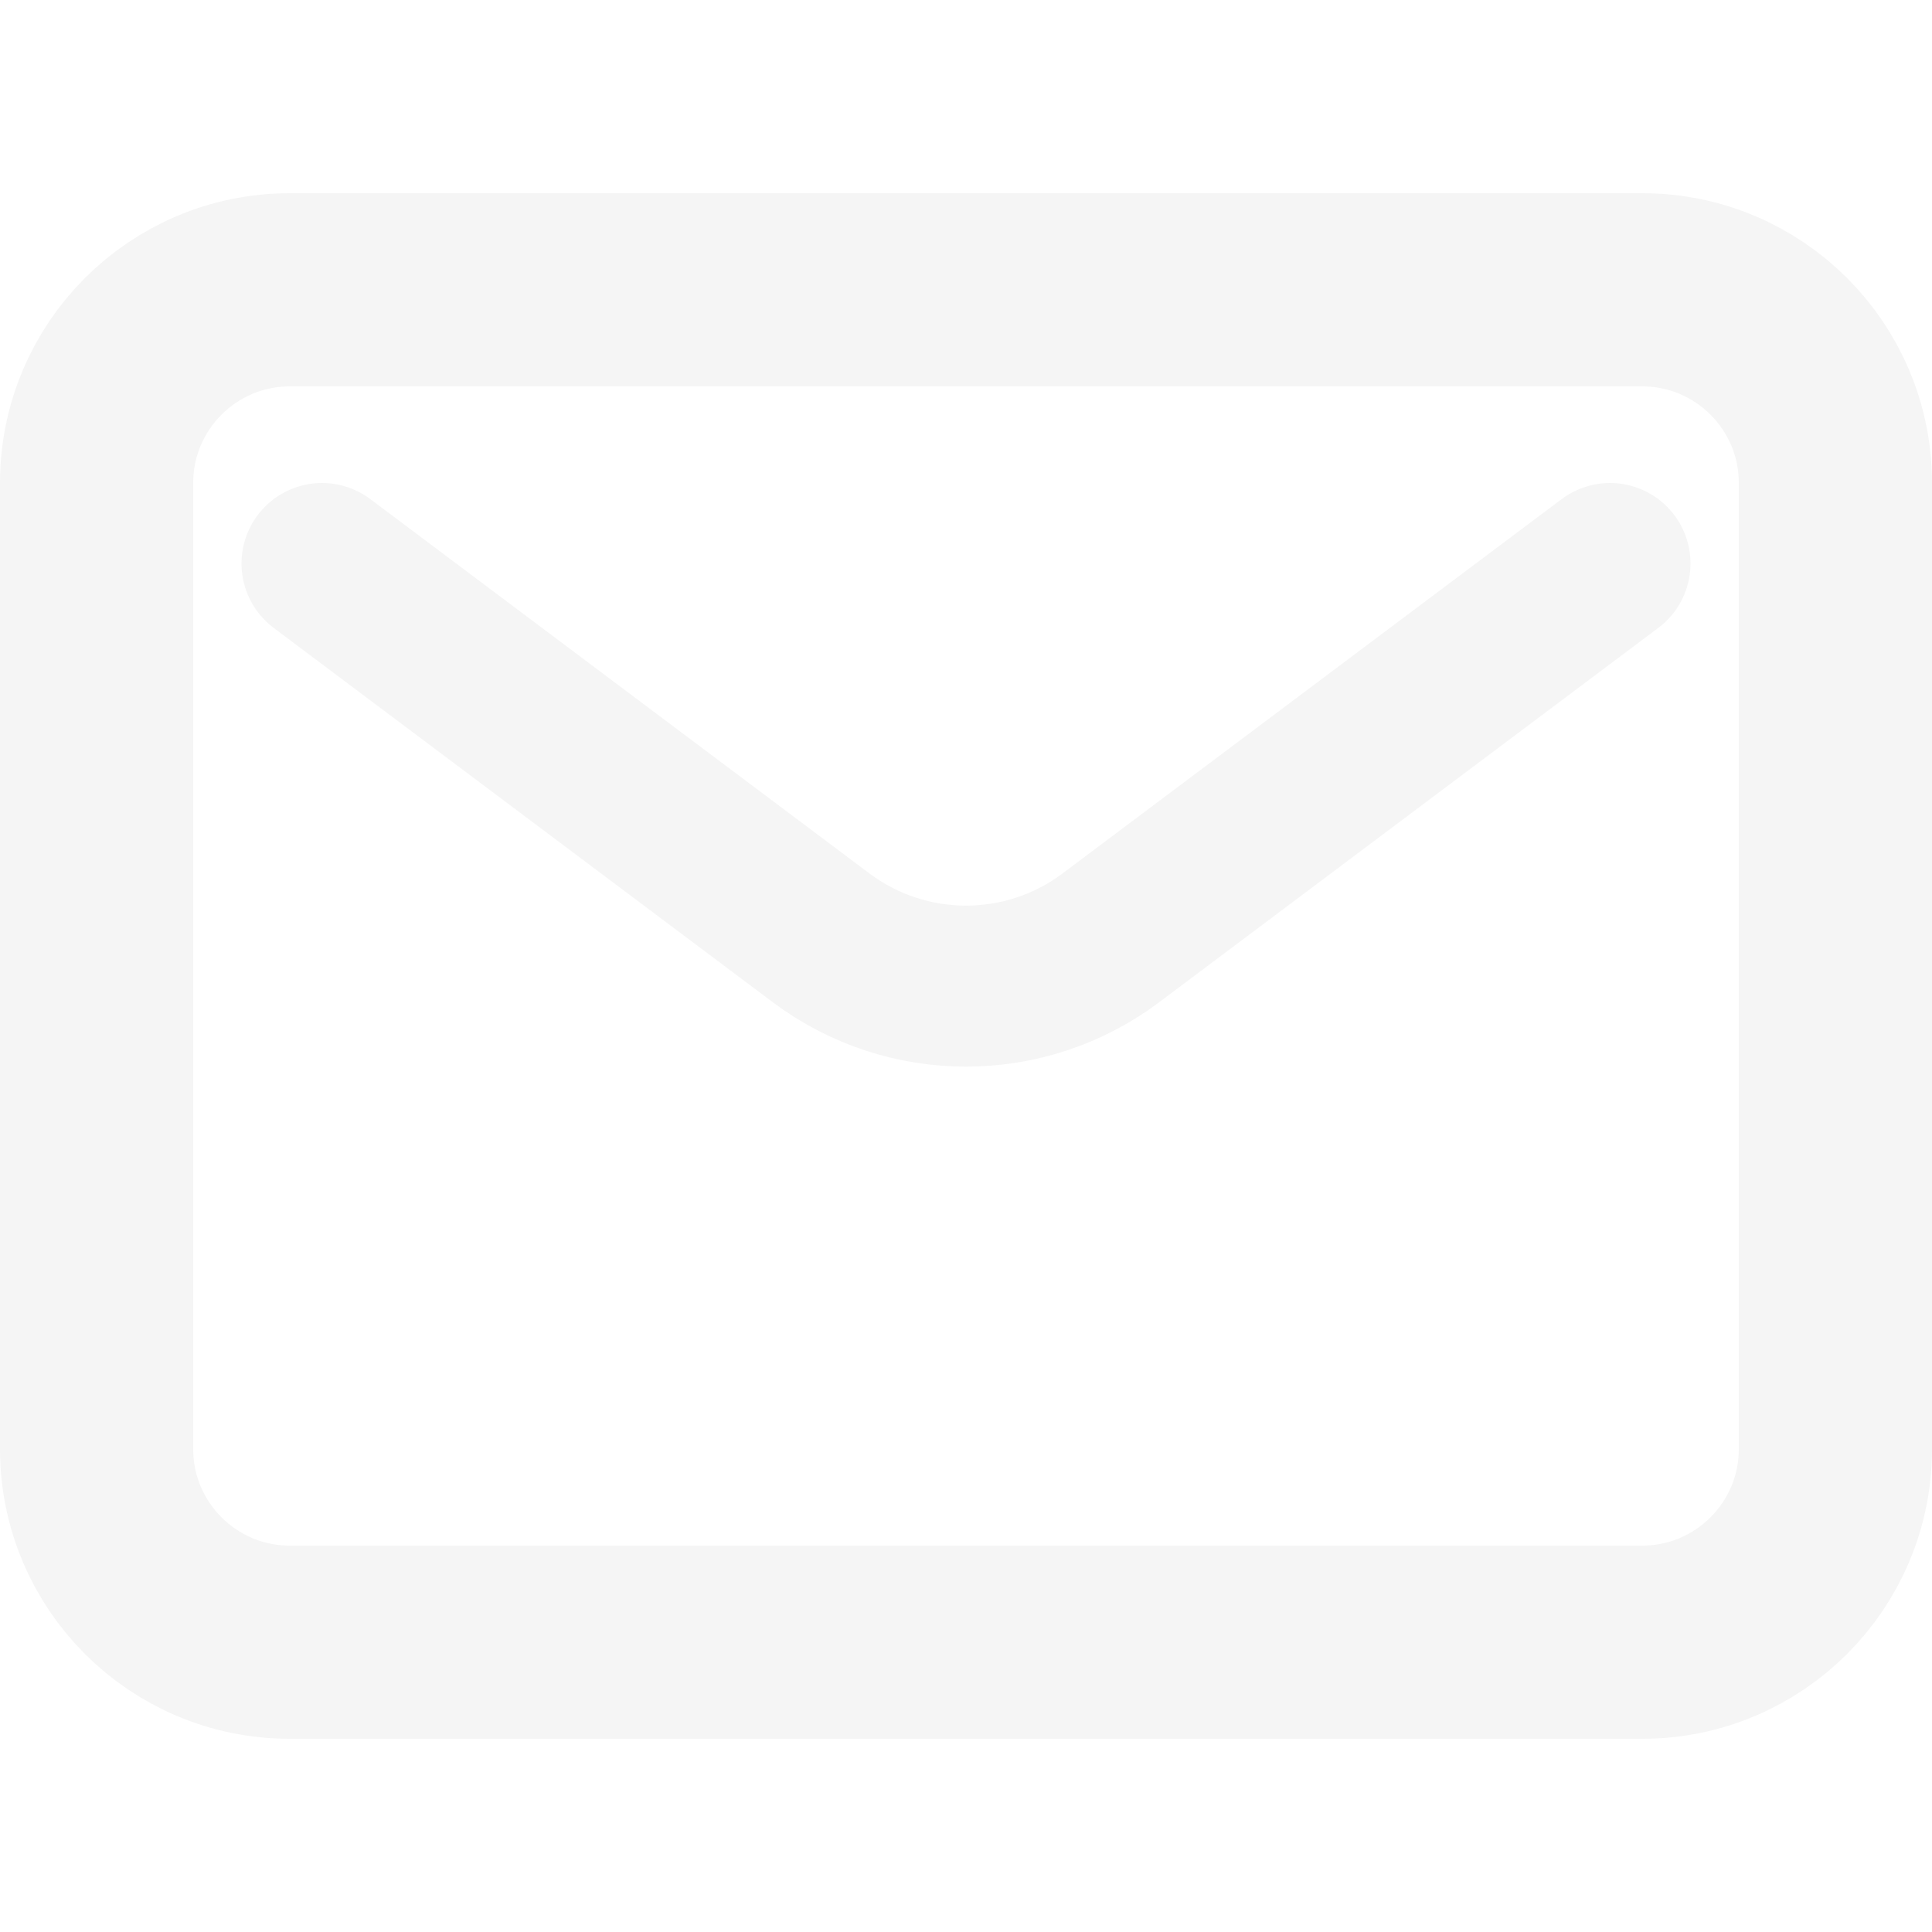
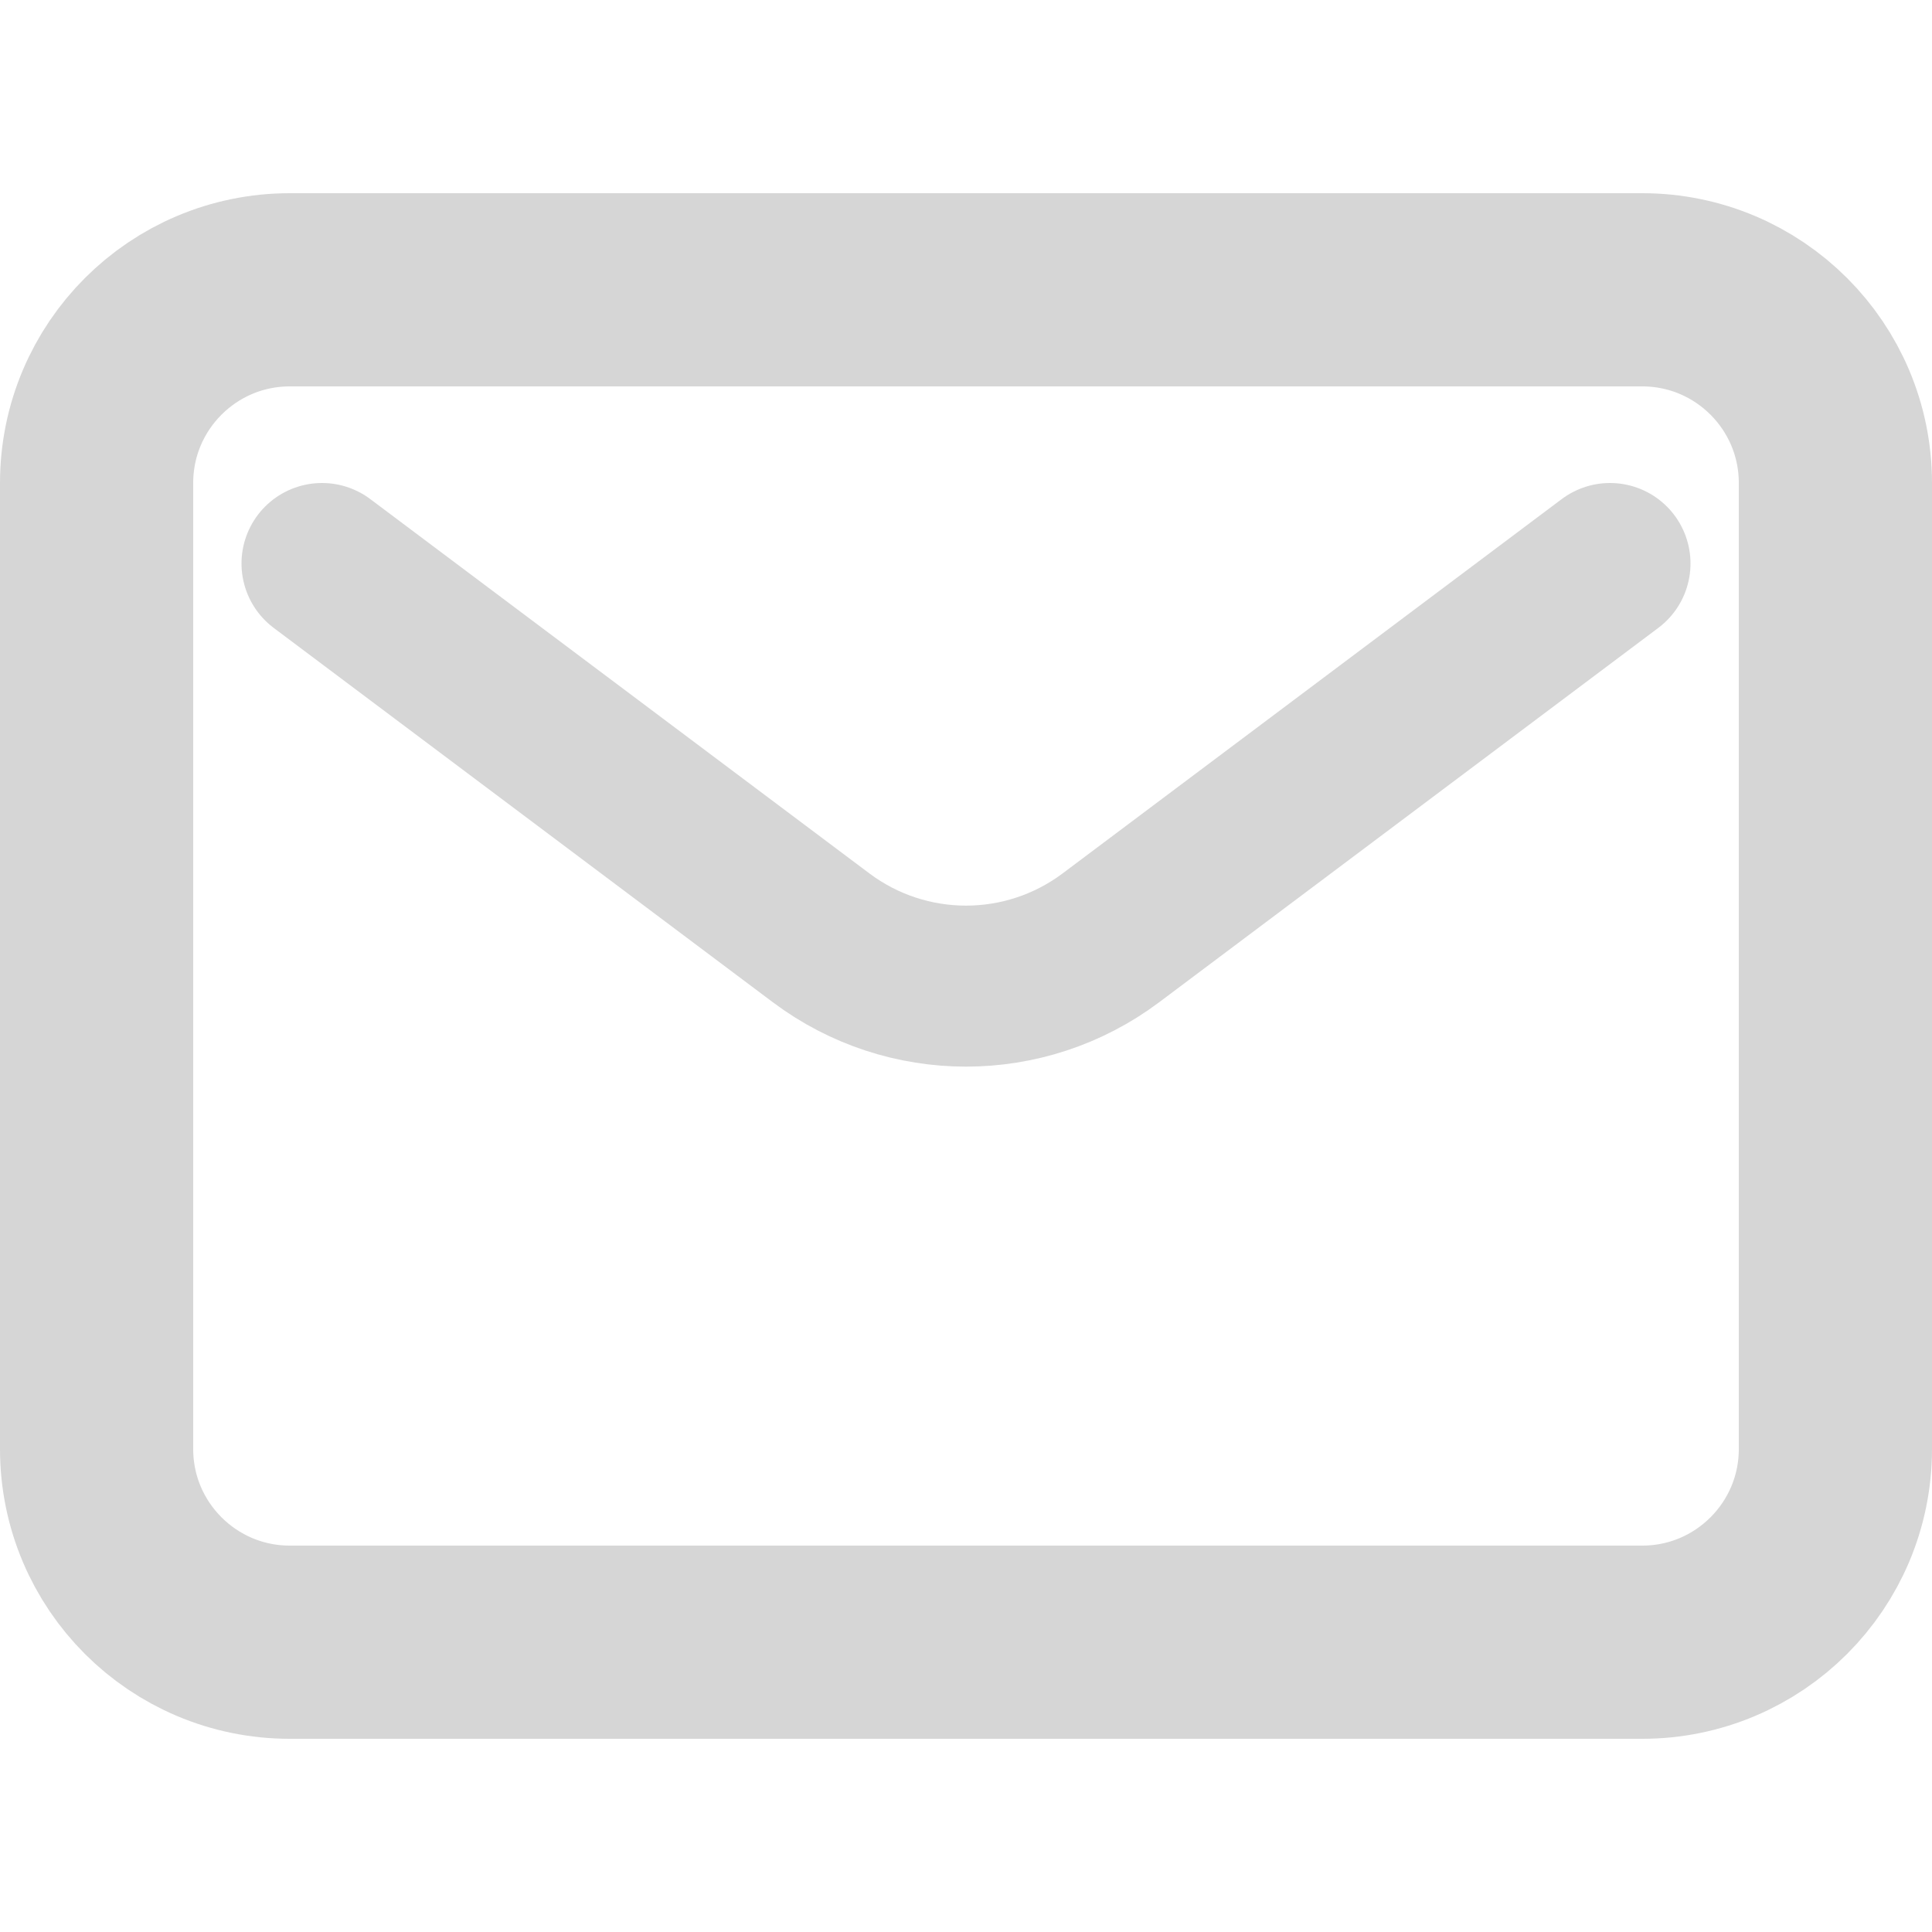
<svg xmlns="http://www.w3.org/2000/svg" width="800px" height="800px" viewBox="0 0 24 24" fill="none" version="1.1" id="svg6">
  <defs id="defs10" />
-   <g id="g849" style="stroke:#f5f5f5;stroke-opacity:1;fill:none;fill-opacity:1">
-     <path d="M4 7L10.2 11.65C11.267 12.45 12.733 12.45 13.8 11.65L20 7" stroke="#000000" stroke-width="2" stroke-linecap="round" stroke-linejoin="round" id="path2" style="stroke:#f5f5f5;stroke-opacity:1;fill:none;fill-opacity:1" />
-     <rect x="1.2" y="3.6" width="21.6" height="16.8" rx="2.4" stroke="#000000" stroke-width="2.4" stroke-linecap="round" id="rect4" style="fill:none;fill-opacity:1;stroke:#f5f5f5;stroke-opacity:1" />
+   <g id="g849" style="stroke:#d6d6d6;stroke-opacity:1;fill:none;fill-opacity:1">
+     <path d="M4 7L10.2 11.65C11.267 12.45 12.733 12.45 13.8 11.65L20 7" stroke="#000000" stroke-width="2" stroke-linecap="round" stroke-linejoin="round" id="path2" style="stroke:#d6d6d6;stroke-opacity:1;fill:none;fill-opacity:1" />
+     <rect x="1.2" y="3.6" width="21.6" height="16.8" rx="2.4" stroke="#000000" stroke-width="2.4" stroke-linecap="round" id="rect4" style="fill:none;fill-opacity:1;stroke:#d6d6d6;stroke-opacity:1" />
  </g>
</svg>
